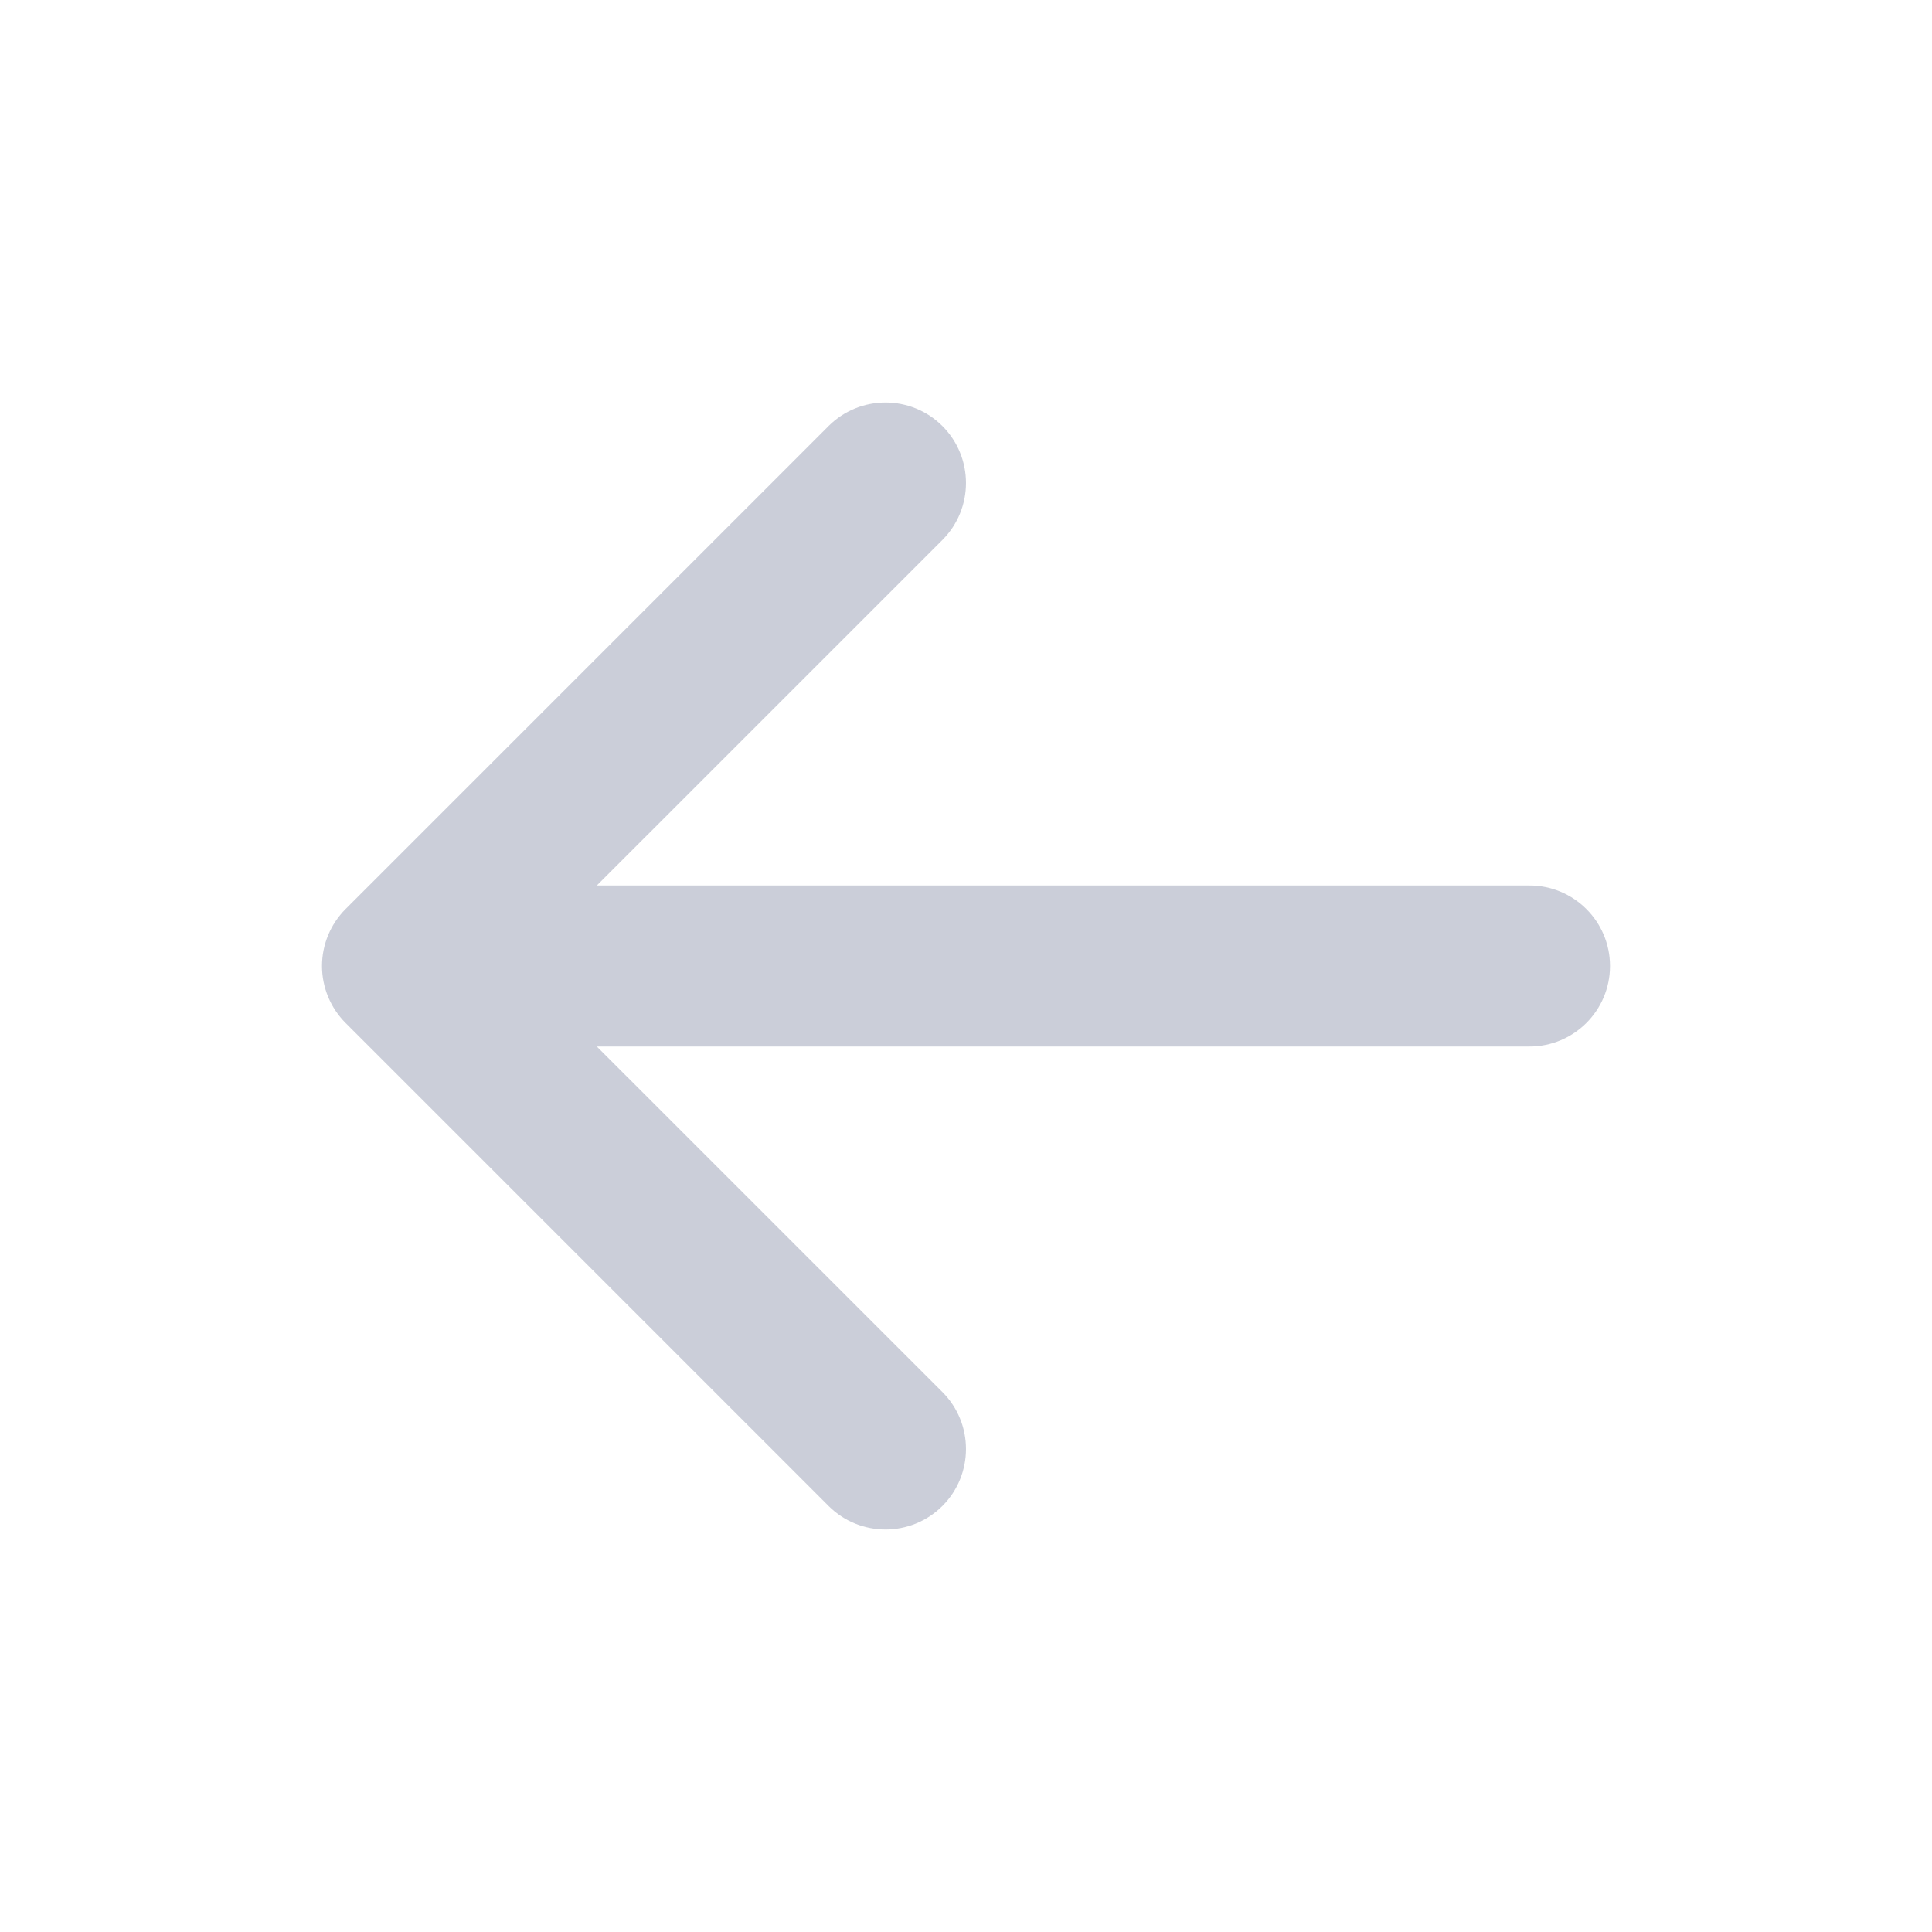
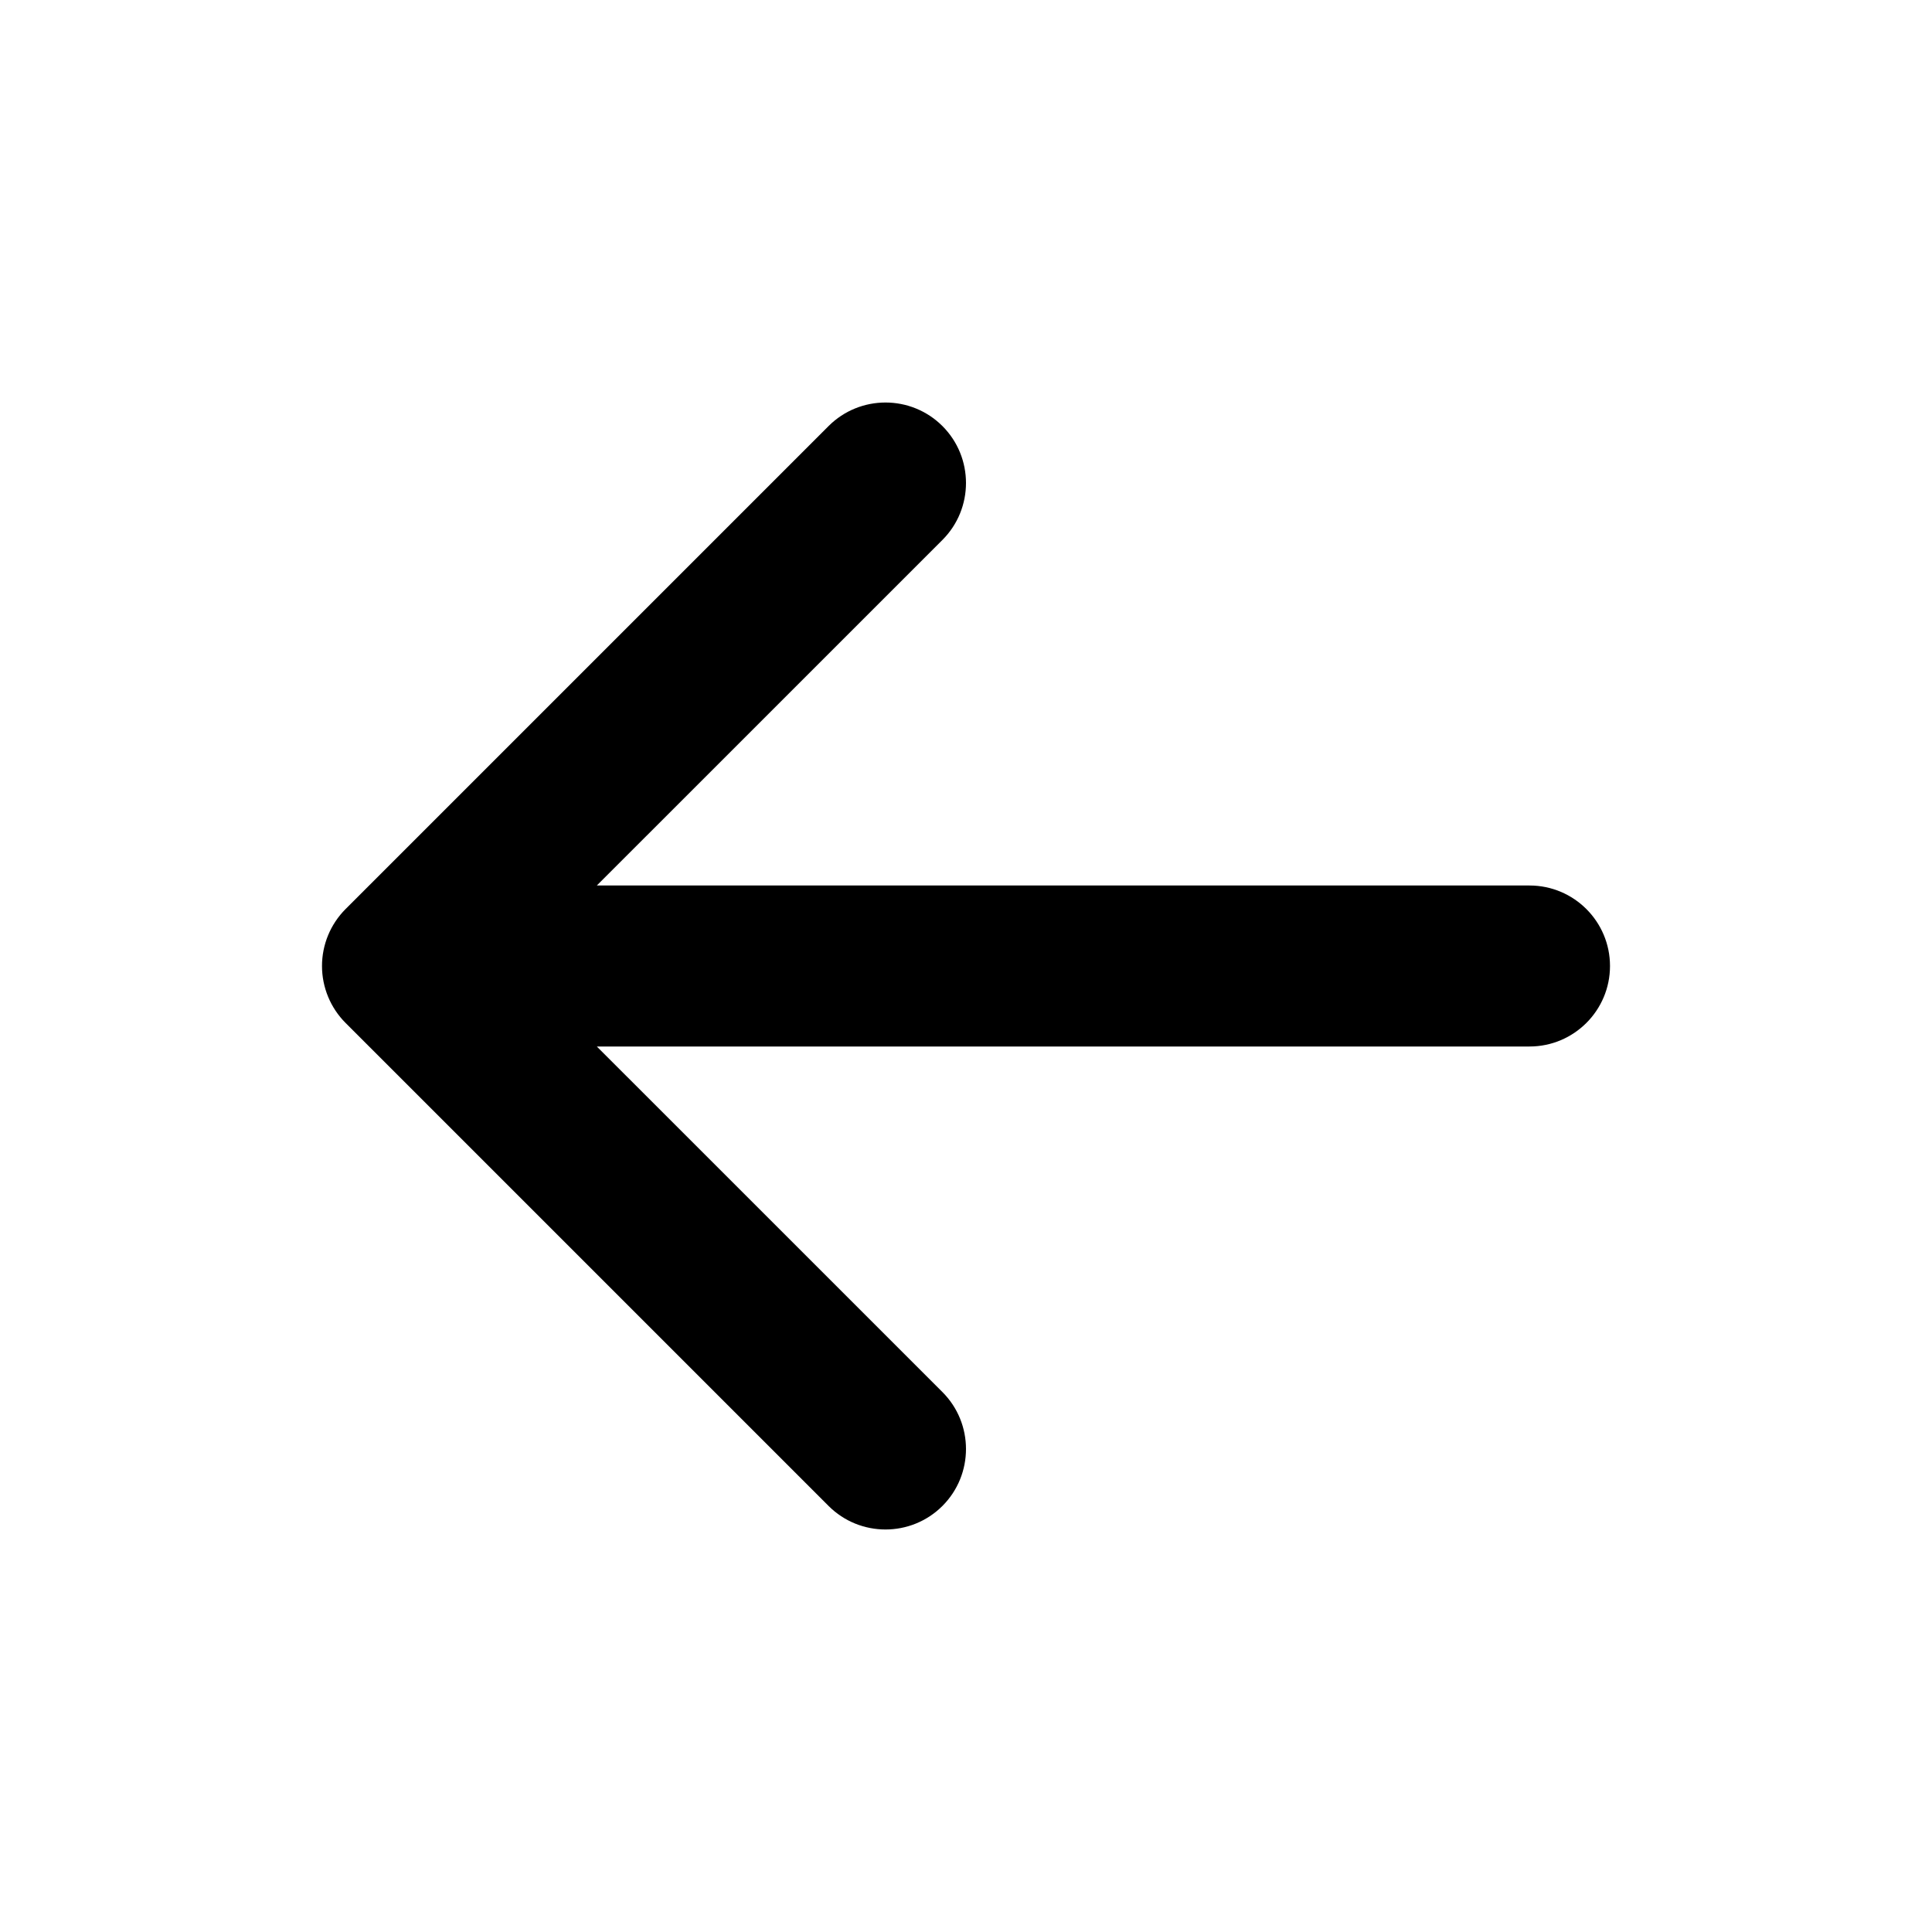
- <svg xmlns="http://www.w3.org/2000/svg" width="36" height="36" viewBox="0 0 36 36" fill="none">
-   <g opacity="0.22">
-     <path d="M17.561 7.939C18.146 8.525 18.146 9.475 17.561 10.061L11.121 16.5H28.5C29.328 16.5 30 17.172 30 18C30 18.828 29.328 19.5 28.5 19.5H11.121L17.561 25.939C18.146 26.525 18.146 27.475 17.561 28.061C16.975 28.646 16.025 28.646 15.439 28.061L6.439 19.061C6.158 18.779 6 18.398 6 18C6 17.602 6.158 17.221 6.439 16.939L15.439 7.939C16.025 7.354 16.975 7.354 17.561 7.939Z" fill="#142251" />
-   </g>
+ <svg xmlns="http://www.w3.org/2000/svg" width="36" height="36" viewBox="0 0 36 36">
+   <path d="M17.561 7.939C18.146 8.525 18.146 9.475 17.561 10.061L11.121 16.5H28.5C29.328 16.5 30 17.172 30 18C30 18.828 29.328 19.5 28.5 19.5H11.121L17.561 25.939C18.146 26.525 18.146 27.475 17.561 28.061C16.975 28.646 16.025 28.646 15.439 28.061L6.439 19.061C6.158 18.779 6 18.398 6 18C6 17.602 6.158 17.221 6.439 16.939L15.439 7.939C16.025 7.354 16.975 7.354 17.561 7.939Z" />
</svg>
